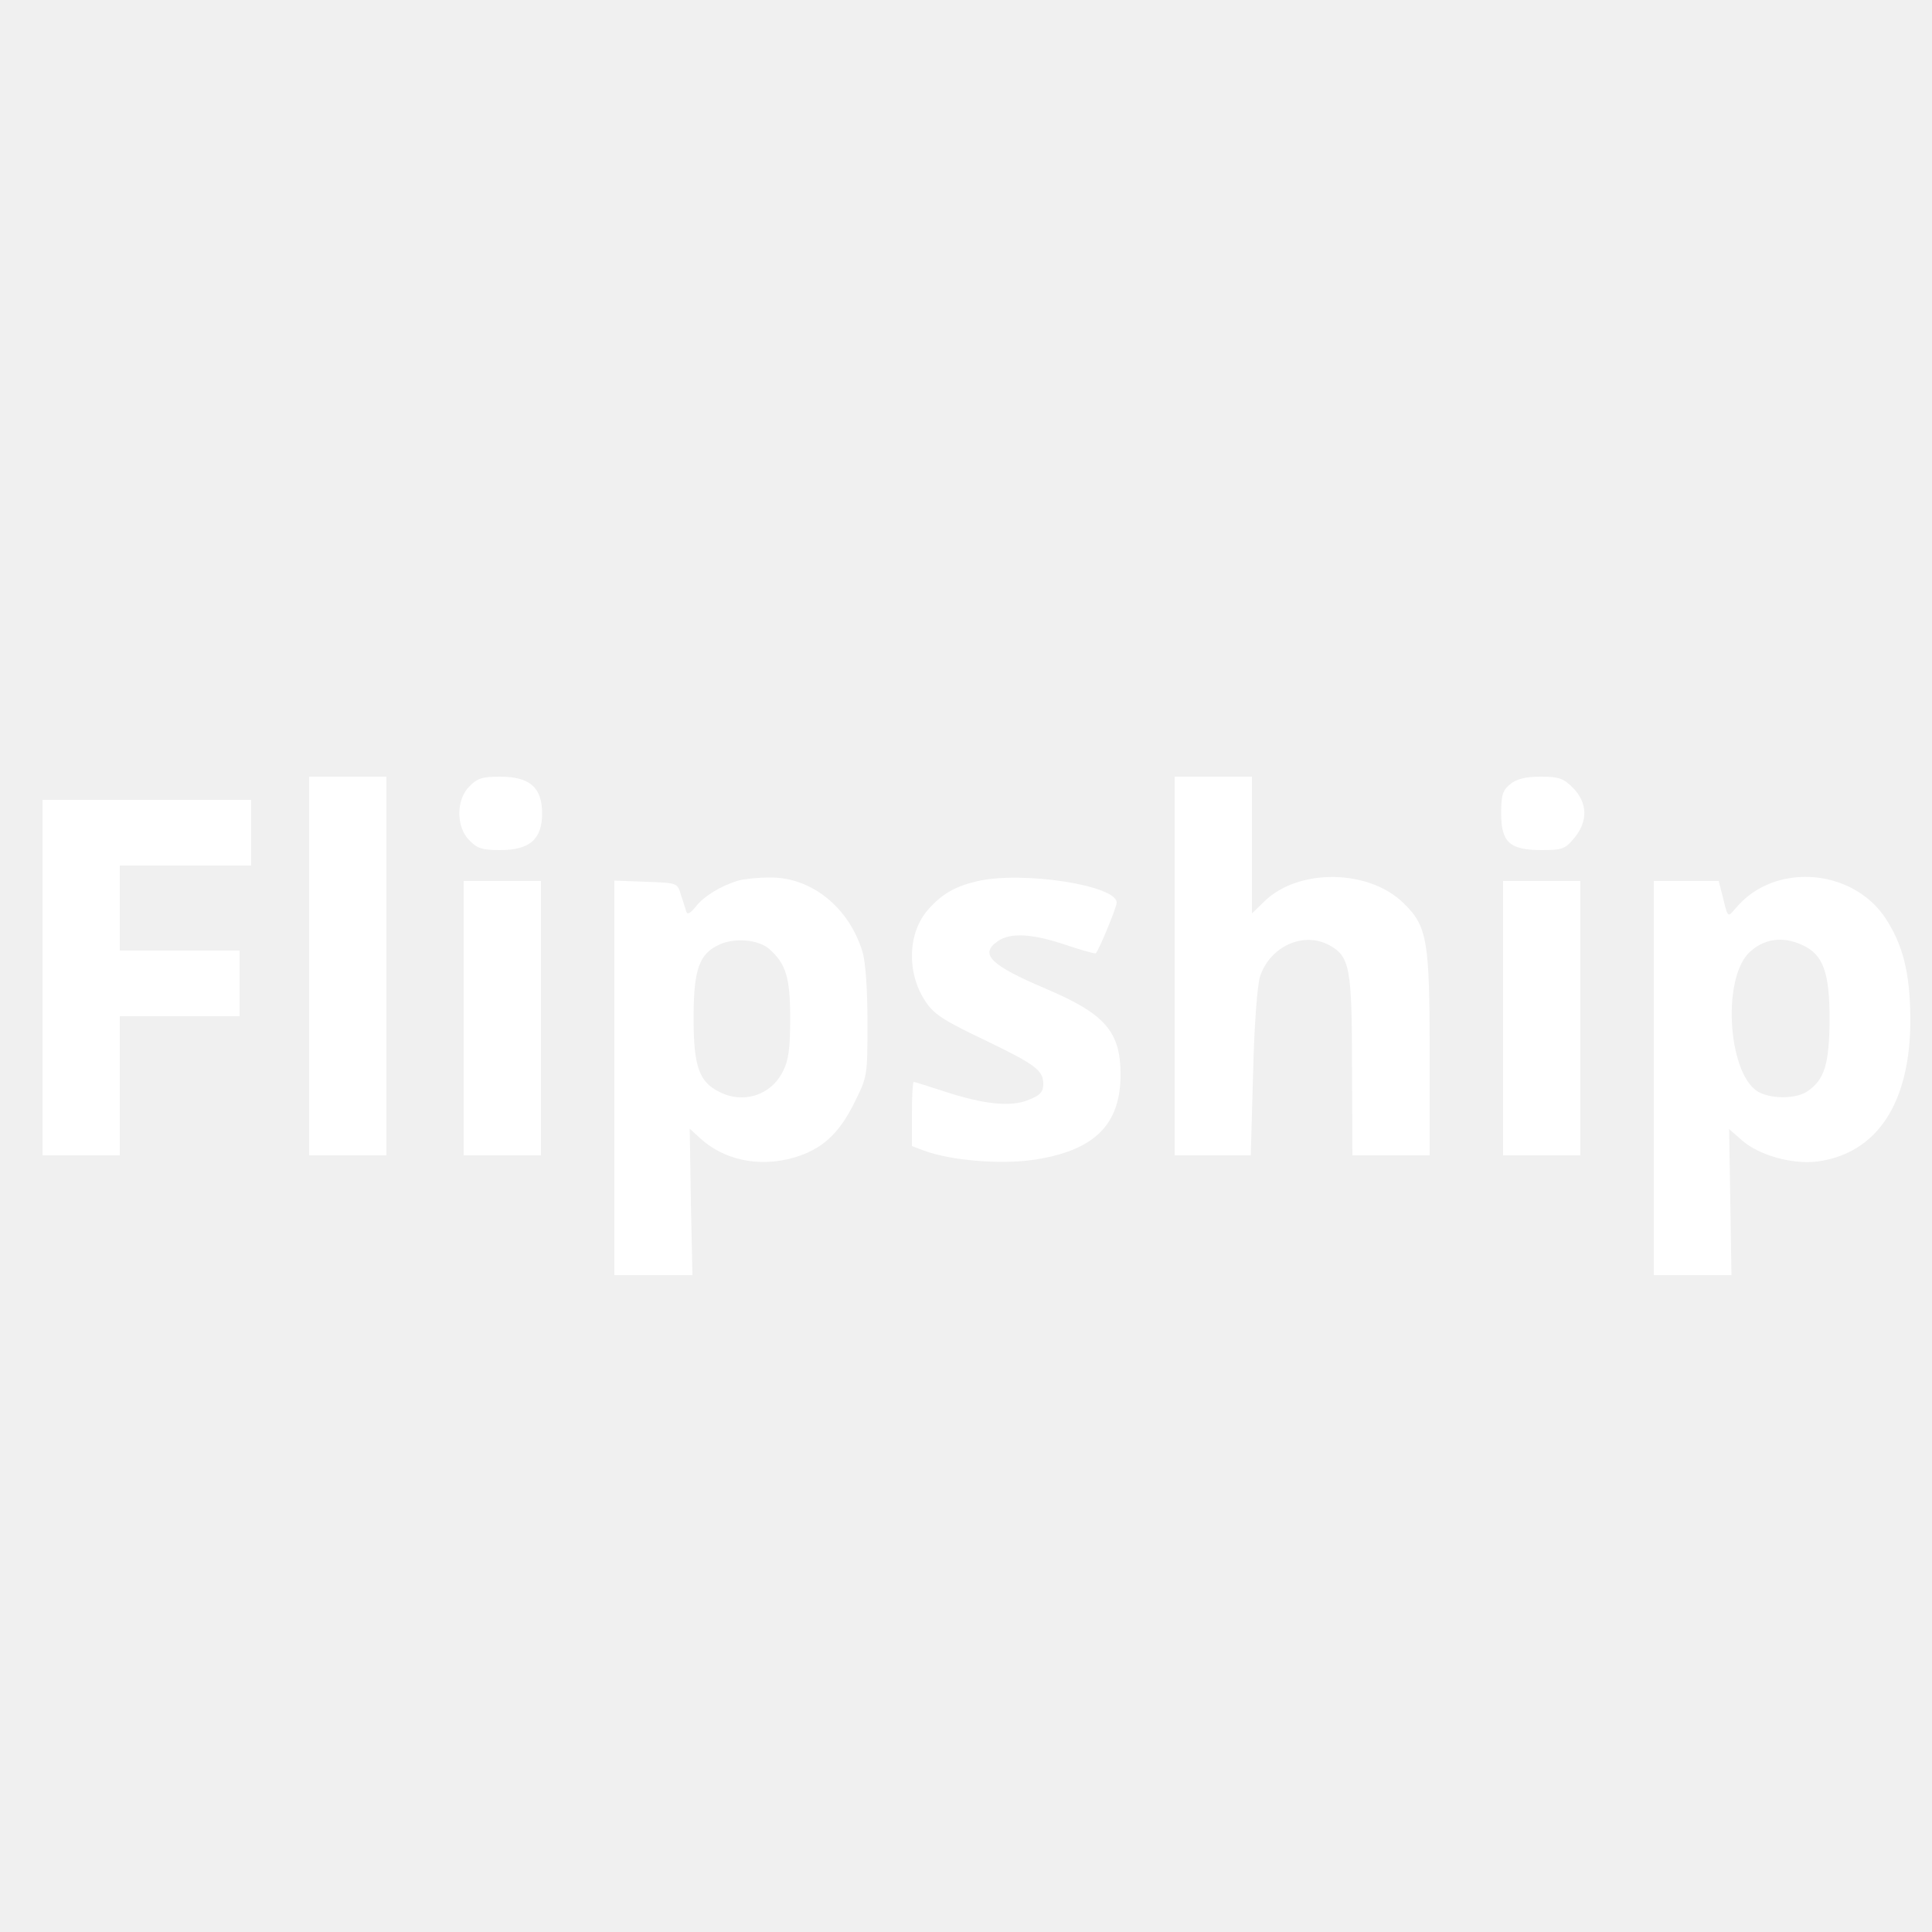
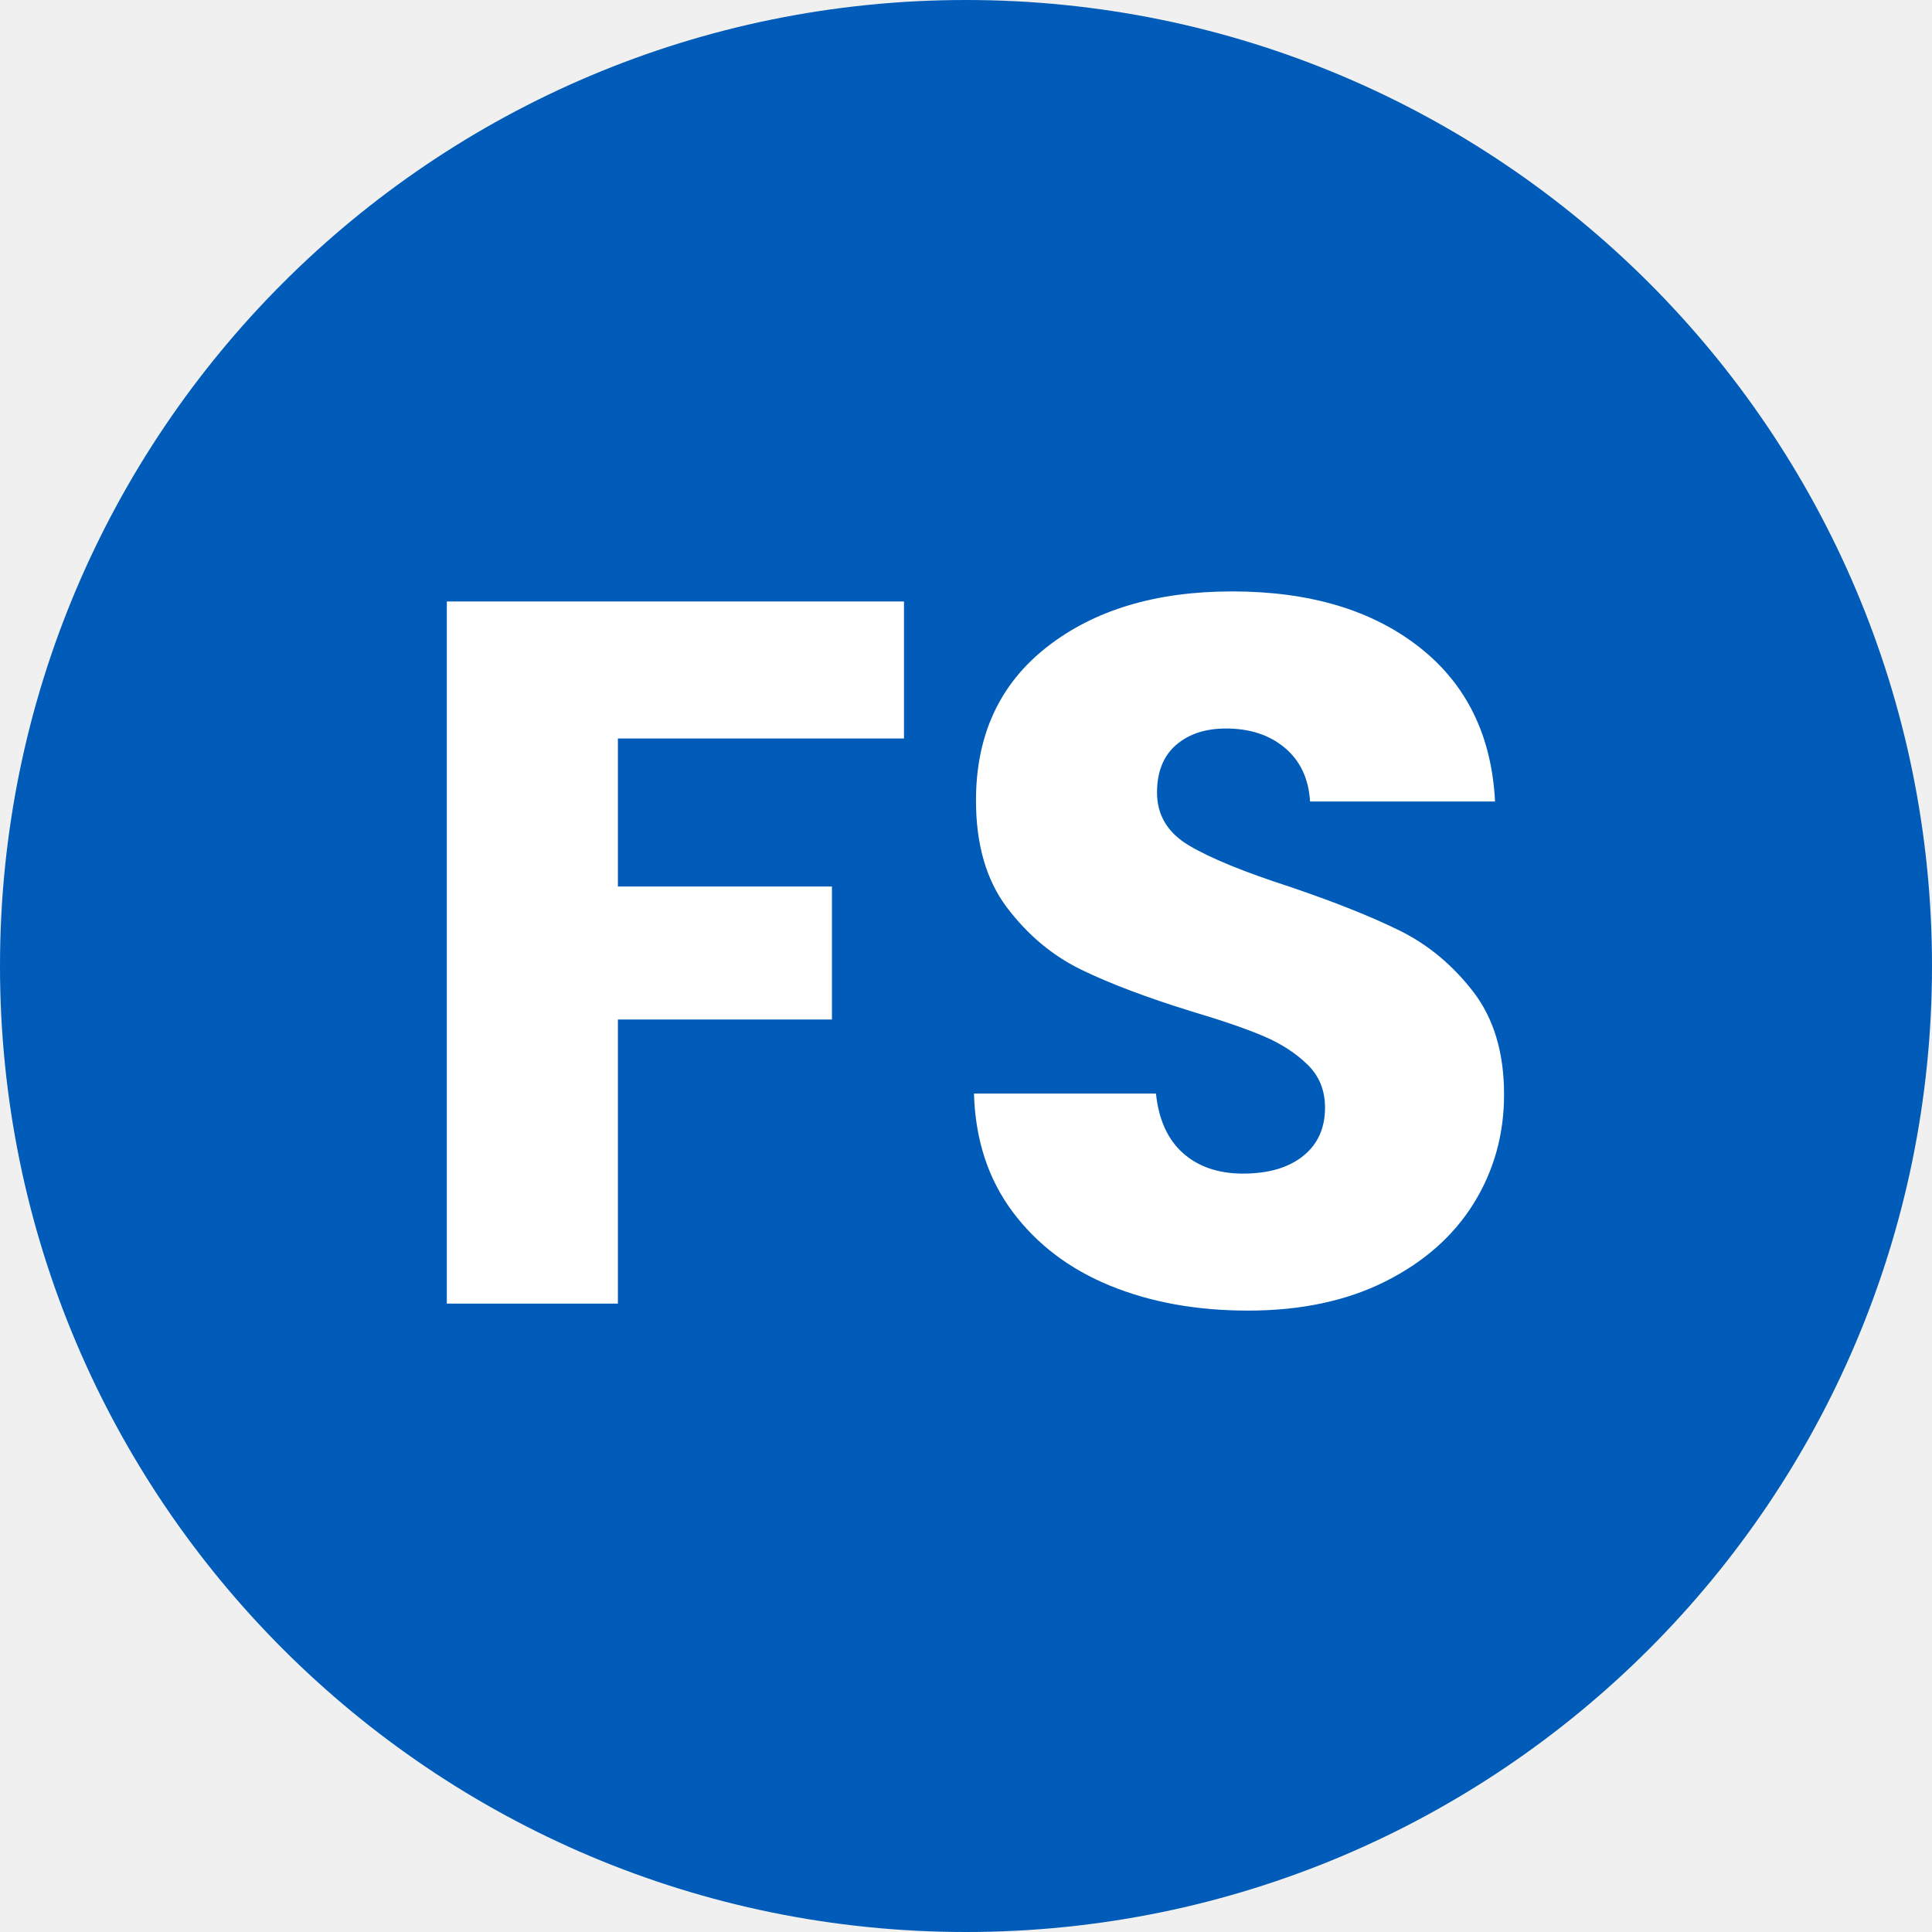
- <svg xmlns="http://www.w3.org/2000/svg" version="1.0" width="500pt" height="500pt" viewBox="0 0 500 500" preserveAspectRatio="xMidYMid meet">
-   <g transform="translate(0,500) scale(0.1,-0.1)" fill="#ffffff" stroke="none">
-     <path d="M800 2500 l0 -490 100 0 100 0 0 490 0 490 -100 0 -100 0 0 -490z" />
-     <path d="M1215 2965 c-35 -34 -35 -106 0 -140 20 -21 34 -25 79 -25 77 0 109 28 109 95 0 67 -32 95 -109 95 -45 0 -59 -4 -79 -25z" />
-     <path d="M3040 2500 l0 -490 99 0 98 0 6 213 c3 128 11 227 18 250 26 78 112 117 179 81 53 -29 59 -57 59 -316 l1 -228 100 0 100 0 0 258 c0 299 -6 335 -68 395 -90 88 -271 90 -359 5 l-33 -32 0 177 0 177 -100 0 -100 0 0 -490z" />
-     <path d="M3909 2971 c-20 -16 -24 -28 -24 -76 0 -75 22 -95 105 -95 53 0 61 3 84 31 36 43 35 91 -3 130 -25 25 -37 29 -84 29 -39 0 -62 -6 -78 -19z" />
-     <path d="M110 2470 l0 -460 100 0 100 0 0 180 0 180 155 0 155 0 0 85 0 85 -155 0 -155 0 0 110 0 110 170 0 170 0 0 85 0 85 -270 0 -270 0 0 -460z" />
-     <path d="M1910 2721 c-45 -14 -88 -40 -109 -67 -15 -18 -22 -22 -25 -13 -2 8 -9 28 -14 44 -9 30 -9 30 -90 33 l-82 3 0 -511 0 -510 101 0 101 0 -4 189 -3 190 25 -23 c62 -58 154 -78 244 -52 73 21 118 62 158 144 33 66 33 69 33 207 0 84 -5 157 -13 182 -35 115 -133 194 -241 192 -31 0 -67 -4 -81 -8z m82 -178 c42 -38 53 -73 53 -178 0 -78 -4 -109 -19 -138 -31 -62 -103 -85 -166 -52 -51 26 -65 66 -65 190 0 126 14 167 68 191 40 18 102 12 129 -13z" />
-     <path d="M2527 2719 c-55 -13 -90 -33 -125 -73 -53 -60 -56 -163 -8 -236 22 -34 46 -50 151 -100 137 -66 155 -80 155 -116 0 -19 -8 -29 -37 -40 -46 -20 -118 -12 -221 22 -40 13 -75 24 -77 24 -3 0 -5 -37 -5 -83 l0 -83 32 -12 c67 -25 194 -36 280 -24 159 23 228 90 228 221 0 111 -40 157 -193 222 -144 61 -173 90 -125 123 32 23 89 20 175 -9 42 -14 77 -24 79 -22 8 8 54 119 54 131 0 45 -246 83 -363 55z" />
-     <path d="M4587 2716 c-40 -15 -70 -36 -99 -71 -16 -19 -17 -18 -28 28 l-12 47 -84 0 -84 0 0 -510 0 -510 101 0 100 0 -3 189 -3 189 33 -29 c44 -39 131 -63 195 -55 156 21 242 153 241 371 -1 117 -19 191 -66 261 -61 90 -184 128 -291 90z m78 -162 c54 -25 70 -71 70 -194 -1 -113 -13 -154 -57 -184 -27 -19 -87 -21 -123 -4 -81 37 -101 289 -29 362 38 37 88 44 139 20z" />
-     <path d="M1200 2365 l0 -355 100 0 100 0 0 355 0 355 -100 0 -100 0 0 -355z" />
-     <path d="M3890 2365 l0 -355 100 0 100 0 0 355 0 355 -100 0 -100 0 0 -355z" />
+ <svg xmlns="http://www.w3.org/2000/svg" width="500" zoomAndPan="magnify" viewBox="0 0 375 375" height="500" preserveAspectRatio="xMidYMid meet" version="1.2">
+   <defs>
+     <clipPath id="164d993c58">
+       <path d="M 187.5 0 C 83.945 0 0 83.945 0 187.5 C 0 291.055 83.945 375 187.5 375 C 291.055 375 375 291.055 375 187.5 C 375 83.945 291.055 0 187.5 0 Z M 187.5 0 " />
+     </clipPath>
+   </defs>
+   <g id="3ea35de23d">
+     <g clip-rule="nonzero" clip-path="url(#164d993c58)">
+       <rect x="0" width="375" y="0" height="375" style="fill:#005cb8;fill-opacity:1;stroke:none;" />
+     </g>
+     <g style="fill:#ffffff;fill-opacity:1;">
+       <g transform="translate(74.69752, 253.0276)">
+         <path style="stroke:none" d="M 100.766 -136.281 L 100.766 -109.688 L 45.234 -109.688 L 45.234 -80.953 L 86.781 -80.953 L 86.781 -55.141 L 45.234 -55.141 L 45.234 0 L 12.031 0 L 12.031 -136.281 Z M 100.766 -136.281 " />
+       </g>
+     </g>
+     <g style="fill:#ffffff;fill-opacity:1;">
+       <g transform="translate(180.8902, 253.0276)">
+         <path style="stroke:none" d="M 61.344 1.359 C 51.383 1.359 42.457 -0.254 34.562 -3.484 C 26.664 -6.723 20.352 -11.516 15.625 -17.859 C 10.906 -24.203 8.414 -31.836 8.156 -40.766 L 43.484 -40.766 C 44.004 -35.723 45.75 -31.875 48.719 -29.219 C 51.695 -26.562 55.582 -25.234 60.375 -25.234 C 65.289 -25.234 69.172 -26.363 72.016 -28.625 C 74.867 -30.895 76.297 -34.035 76.297 -38.047 C 76.297 -41.41 75.16 -44.191 72.891 -46.391 C 70.629 -48.598 67.848 -50.41 64.547 -51.828 C 61.242 -53.254 56.555 -54.875 50.484 -56.688 C 41.68 -59.406 34.492 -62.125 28.922 -64.844 C 23.359 -67.562 18.57 -71.57 14.562 -76.875 C 10.551 -82.188 8.547 -89.113 8.547 -97.656 C 8.547 -110.332 13.141 -120.266 22.328 -127.453 C 31.516 -134.641 43.488 -138.234 58.25 -138.234 C 73.258 -138.234 85.359 -134.641 94.547 -127.453 C 103.734 -120.266 108.648 -110.266 109.297 -97.453 L 73.391 -97.453 C 73.129 -101.859 71.508 -105.32 68.531 -107.844 C 65.551 -110.363 61.734 -111.625 57.078 -111.625 C 53.066 -111.625 49.832 -110.555 47.375 -108.422 C 44.914 -106.285 43.688 -103.211 43.688 -99.203 C 43.688 -94.805 45.754 -91.379 49.891 -88.922 C 54.035 -86.461 60.508 -83.805 69.312 -80.953 C 78.113 -77.973 85.266 -75.125 90.766 -72.406 C 96.266 -69.695 101.02 -65.754 105.031 -60.578 C 109.039 -55.398 111.047 -48.734 111.047 -40.578 C 111.047 -32.805 109.07 -25.75 105.125 -19.406 C 101.176 -13.07 95.445 -8.023 87.938 -4.266 C 80.438 -0.516 71.57 1.359 61.344 1.359 Z M 61.344 1.359 " />
+       </g>
+     </g>
  </g>
</svg>
